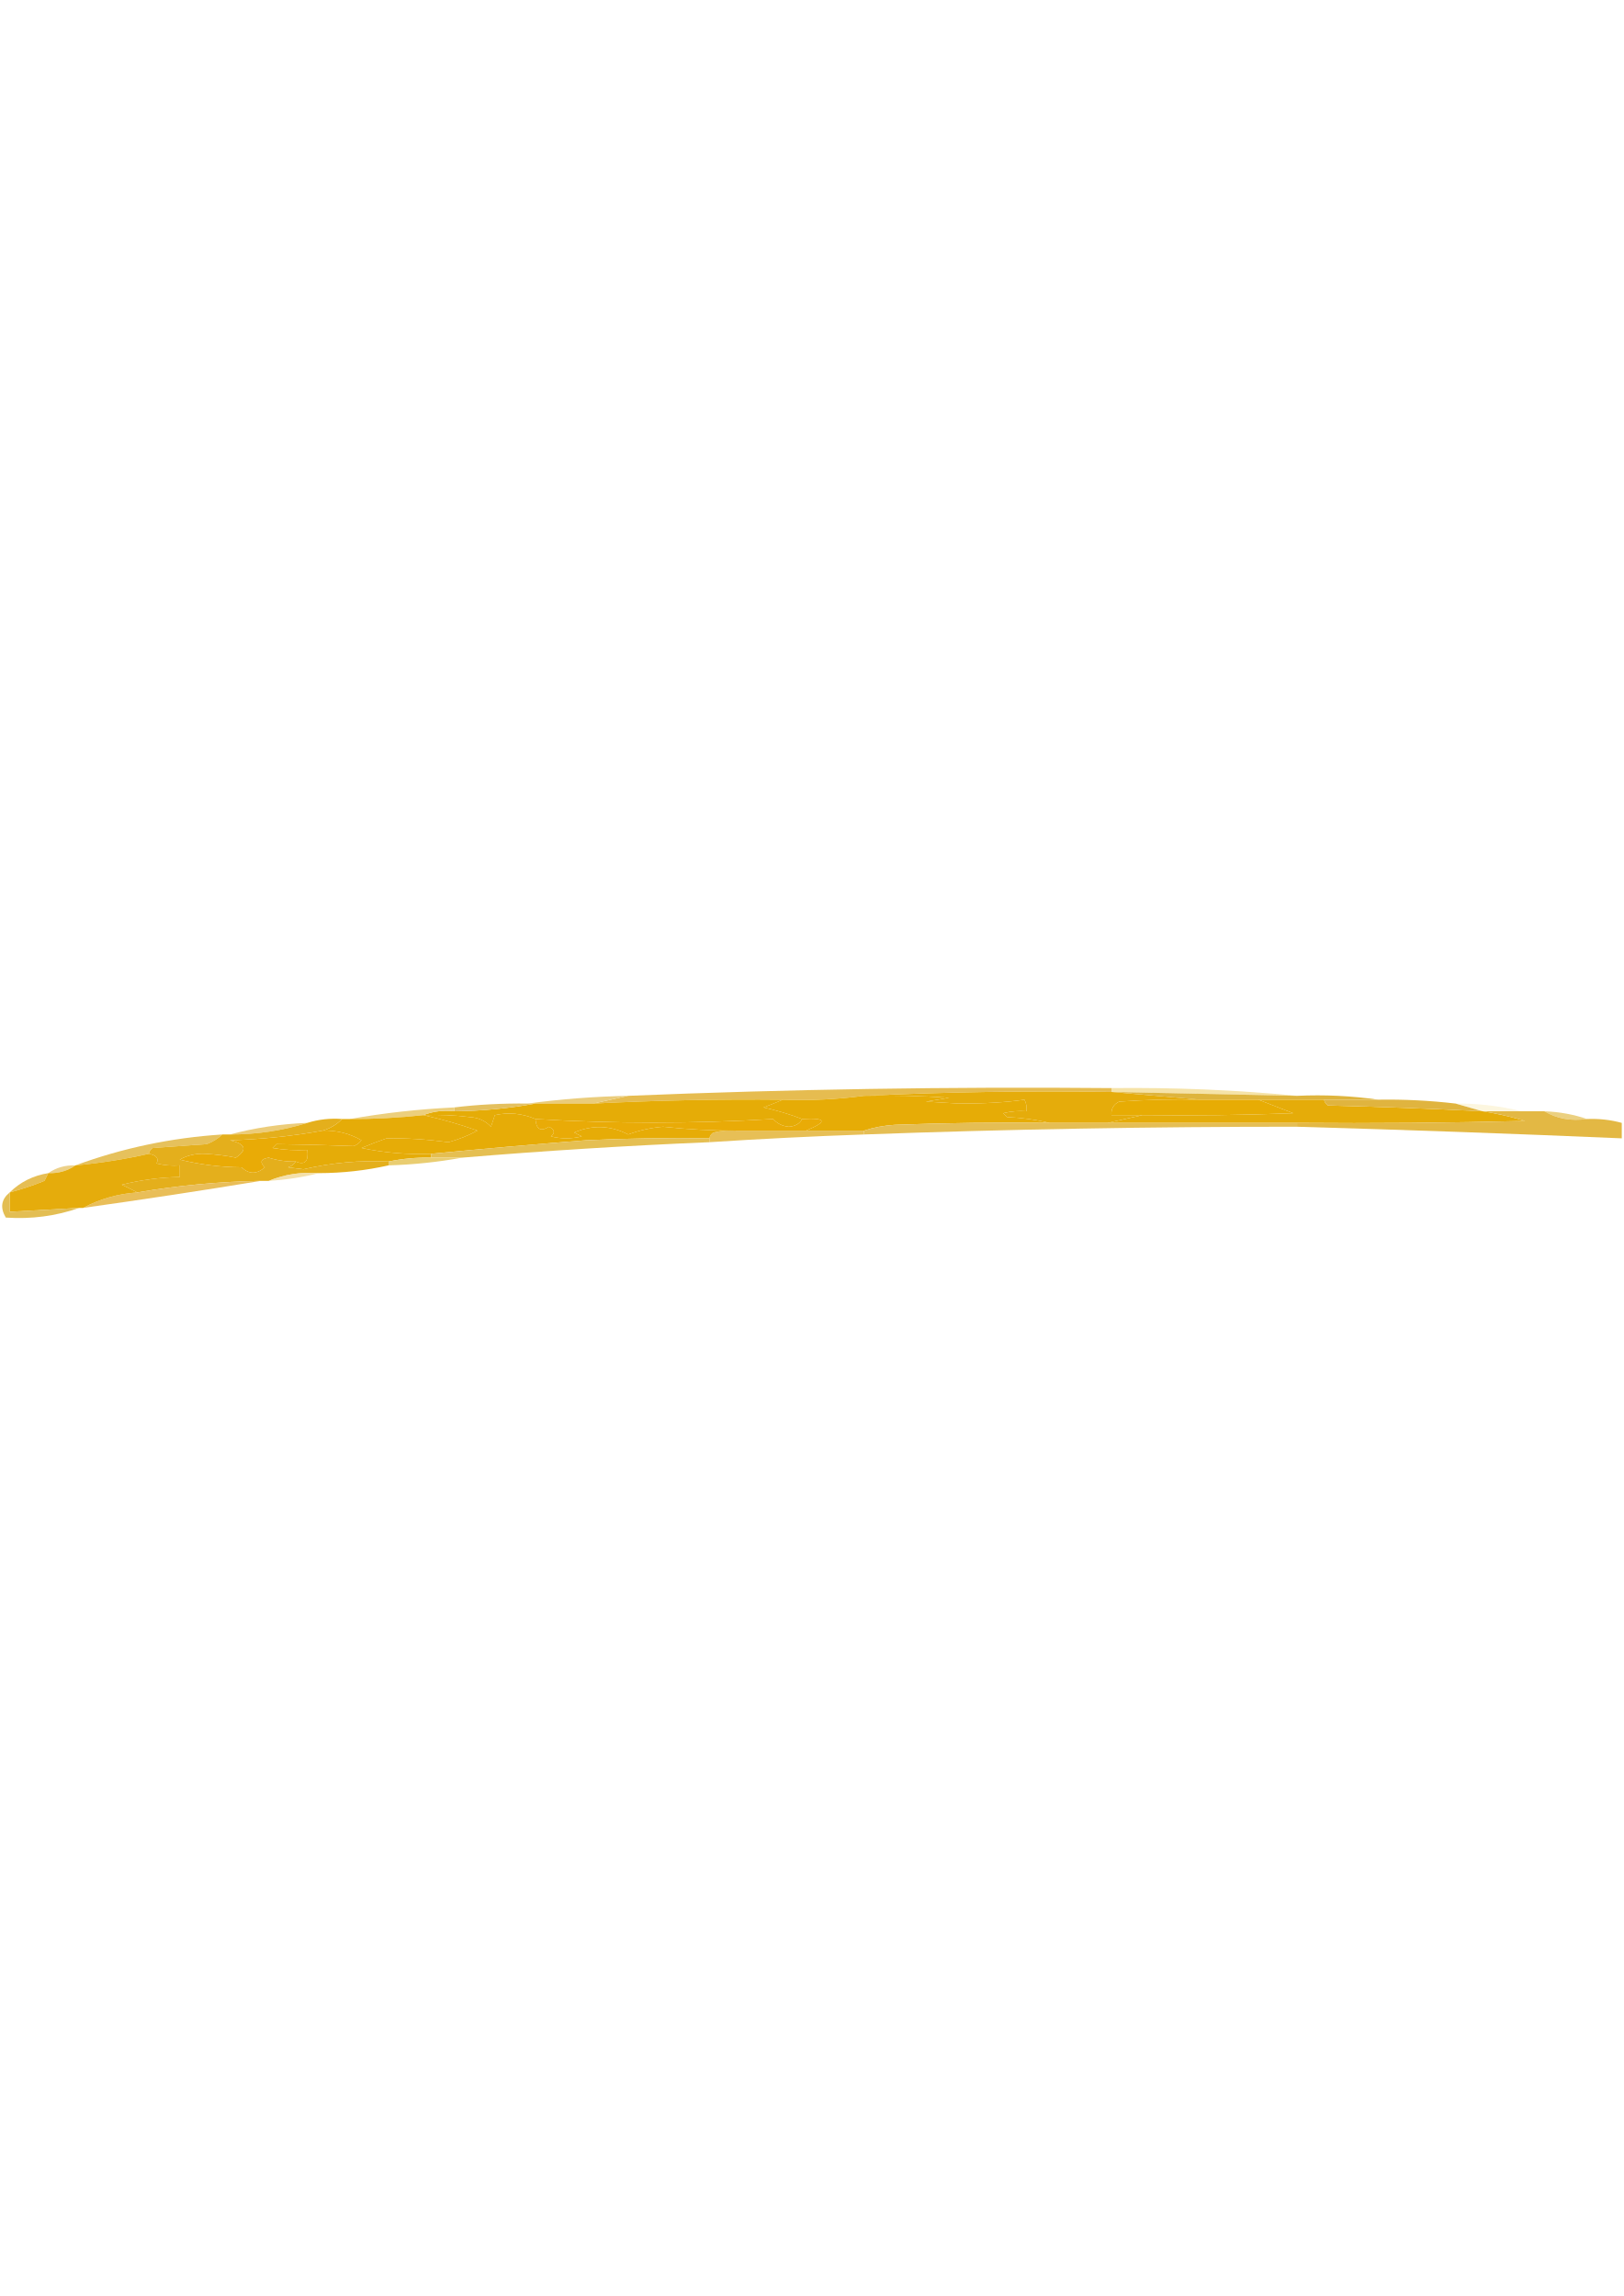
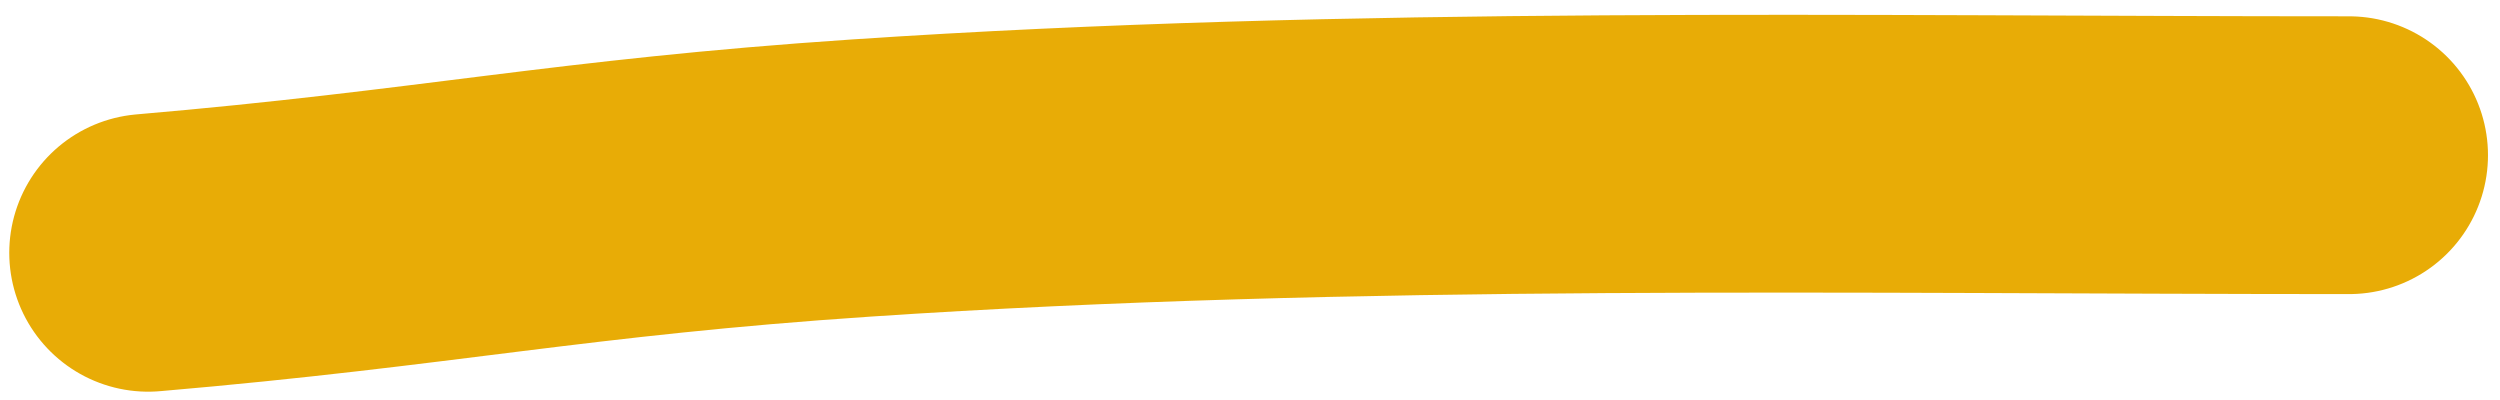
- <svg xmlns="http://www.w3.org/2000/svg" version="1.1" width="420px" height="594px" style="shape-rendering:geometricPrecision; text-rendering:geometricPrecision; image-rendering:optimizeQuality; fill-rule:evenodd; clip-rule:evenodd">
-   <g>
-     <path style="opacity:0.784" fill="#f2db90" d="M 287.5,282.5 C 287.5,282.167 287.5,281.833 287.5,281.5C 303.692,281.315 319.692,281.982 335.5,283.5C 319.5,283.167 303.5,282.833 287.5,282.5 Z" />
-   </g>
-   <g>
-     <path style="opacity:1" fill="#e6bc50" d="M 287.5,281.5 C 287.5,281.833 287.5,282.167 287.5,282.5C 265.993,282.169 244.66,282.503 223.5,283.5C 216.557,284.427 209.557,284.76 202.5,284.5C 186.152,284.338 169.819,284.671 153.5,285.5C 156.5,284.833 159.5,284.167 162.5,283.5C 203.967,281.793 245.634,281.126 287.5,281.5 Z" />
-   </g>
-   <g>
-     <path style="opacity:1" fill="#deb43d" d="M 287.5,282.5 C 303.5,282.833 319.5,283.167 335.5,283.5C 342.687,283.175 349.687,283.509 356.5,284.5C 351.833,284.5 347.167,284.5 342.5,284.5C 336.833,284.5 331.167,284.5 325.5,284.5C 320.5,284.5 315.5,284.5 310.5,284.5C 302.833,283.833 295.167,283.167 287.5,282.5 Z" />
-   </g>
-   <g>
-     <path style="opacity:1" fill="#eacc7b" d="M 162.5,283.5 C 159.5,284.167 156.5,284.833 153.5,285.5C 148.5,285.5 143.5,285.5 138.5,285.5C 137.833,285.5 137.167,285.5 136.5,285.5C 144.981,284.355 153.648,283.689 162.5,283.5 Z" />
-   </g>
-   <g>
-     <path style="opacity:1" fill="#e5ac07" d="M 202.5,284.5 C 200.958,285.163 199.291,285.83 197.5,286.5C 201.016,287.293 204.35,288.293 207.5,289.5C 206.848,290.725 205.681,291.392 204,291.5C 202.342,291.325 201.009,290.658 200,289.5C 179.383,290.735 158.883,290.735 138.5,289.5C 135.034,288.033 131.534,287.699 128,288.5C 127.667,289.5 127.333,290.5 127,291.5C 125.56,289.954 123.727,289.121 121.5,289C 117.514,288.501 113.514,288.334 109.5,288.5C 111.948,287.527 114.615,287.194 117.5,287.5C 124.7,287.422 131.7,286.755 138.5,285.5C 143.5,285.5 148.5,285.5 153.5,285.5C 169.819,284.671 186.152,284.338 202.5,284.5 Z" />
-   </g>
-   <g>
-     <path style="opacity:1" fill="#e6ac06" d="M 223.5,283.5 C 230.841,283.334 238.174,283.5 245.5,284C 243.5,284.333 241.5,284.667 239.5,285C 242.333,285.167 245.167,285.333 248,285.5C 254.507,285.536 260.173,285.203 265,284.5C 265.483,285.448 265.649,286.448 265.5,287.5C 263.473,287.338 261.473,287.505 259.5,288C 259.833,288.333 260.167,288.667 260.5,289C 264.356,289.177 268.023,289.677 271.5,290.5C 258.163,290.333 244.829,290.5 231.5,291C 228.635,291.183 225.969,291.683 223.5,292.5C 218.5,292.5 213.5,292.5 208.5,292.5C 214.145,290.147 213.811,289.147 207.5,289.5C 204.35,288.293 201.016,287.293 197.5,286.5C 199.291,285.83 200.958,285.163 202.5,284.5C 209.557,284.76 216.557,284.427 223.5,283.5 Z" />
-   </g>
-   <g>
-     <path style="opacity:1" fill="#e7ac04" d="M 310.5,284.5 C 315.5,284.5 320.5,284.5 325.5,284.5C 328.617,285.718 331.617,286.885 334.5,288C 321.504,288.5 308.504,288.667 295.5,288.5C 292.833,288.5 290.167,288.5 287.5,288.5C 287.36,286.876 288.027,285.71 289.5,285C 296.492,284.5 303.492,284.334 310.5,284.5 Z" />
-   </g>
-   <g>
-     <path style="opacity:1" fill="#e5ac09" d="M 325.5,284.5 C 331.167,284.5 336.833,284.5 342.5,284.5C 342.611,285.117 342.944,285.617 343.5,286C 356.846,286.334 370.179,286.834 383.5,287.5C 387.164,288.074 390.831,288.907 394.5,290C 374.836,290.5 355.169,290.667 335.5,290.5C 319.167,290.5 302.833,290.5 286.5,290.5C 289.5,289.833 292.5,289.167 295.5,288.5C 308.504,288.667 321.504,288.5 334.5,288C 331.617,286.885 328.617,285.718 325.5,284.5 Z" />
-   </g>
-   <g>
-     <path style="opacity:1" fill="#e5ac0b" d="M 223.5,283.5 C 244.66,282.503 265.993,282.169 287.5,282.5C 295.167,283.167 302.833,283.833 310.5,284.5C 303.492,284.334 296.492,284.5 289.5,285C 288.027,285.71 287.36,286.876 287.5,288.5C 290.167,288.5 292.833,288.5 295.5,288.5C 292.5,289.167 289.5,289.833 286.5,290.5C 281.5,290.5 276.5,290.5 271.5,290.5C 268.023,289.677 264.356,289.177 260.5,289C 260.167,288.667 259.833,288.333 259.5,288C 261.473,287.505 263.473,287.338 265.5,287.5C 265.649,286.448 265.483,285.448 265,284.5C 260.173,285.203 254.507,285.536 248,285.5C 245.167,285.333 242.333,285.167 239.5,285C 241.5,284.667 243.5,284.333 245.5,284C 238.174,283.5 230.841,283.334 223.5,283.5 Z" />
-   </g>
-   <g>
-     <path style="opacity:1" fill="#e0b43f" d="M 342.5,284.5 C 347.167,284.5 351.833,284.5 356.5,284.5C 363.196,284.391 369.863,284.724 376.5,285.5C 378.833,286.167 381.167,286.833 383.5,287.5C 370.179,286.834 356.846,286.334 343.5,286C 342.944,285.617 342.611,285.117 342.5,284.5 Z" />
-   </g>
-   <g>
-     <path style="opacity:0.318" fill="#f7e29a" d="M 376.5,285.5 C 382.389,285.45 388.056,286.116 393.5,287.5C 390.167,287.5 386.833,287.5 383.5,287.5C 381.167,286.833 378.833,286.167 376.5,285.5 Z" />
-   </g>
-   <g>
-     <path style="opacity:1" fill="#e4c05f" d="M 136.5,285.5 C 137.167,285.5 137.833,285.5 138.5,285.5C 131.7,286.755 124.7,287.422 117.5,287.5C 117.5,287.167 117.5,286.833 117.5,286.5C 123.565,285.762 129.898,285.428 136.5,285.5 Z" />
-   </g>
-   <g>
-     <path style="opacity:0.922" fill="#ebcb73" d="M 117.5,286.5 C 117.5,286.833 117.5,287.167 117.5,287.5C 114.615,287.194 111.948,287.527 109.5,288.5C 103.19,289.19 96.857,289.524 90.5,289.5C 99.298,287.944 108.298,286.944 117.5,286.5 Z" />
-   </g>
-   <g>
-     <path style="opacity:0.929" fill="#eacc76" d="M 399.5,287.5 C 403.387,287.646 407.054,288.313 410.5,289.5C 406.351,290.08 402.684,289.414 399.5,287.5 Z" />
-   </g>
-   <g>
-     <path style="opacity:1" fill="#e9ab07" d="M 138.5,289.5 C 158.883,290.735 179.383,290.735 200,289.5C 201.009,290.658 202.342,291.325 204,291.5C 205.681,291.392 206.848,290.725 207.5,289.5C 213.811,289.147 214.145,290.147 208.5,292.5C 202.5,292.5 196.5,292.5 190.5,292.5C 184.328,292.531 177.995,292.198 171.5,291.5C 168.41,291.752 165.41,292.419 162.5,293.5C 157.888,291.137 153.222,290.971 148.5,293C 149.167,293.333 149.833,293.667 150.5,294C 147.833,294.667 145.167,294.667 142.5,294C 143.654,293.086 143.487,292.253 142,291.5C 139.851,292.84 138.684,292.173 138.5,289.5 Z" />
-   </g>
-   <g>
-     <path style="opacity:1" fill="#e5ac08" d="M 109.5,288.5 C 114.123,289.494 118.79,290.827 123.5,292.5C 121.129,293.791 118.629,294.791 116,295.5C 110.392,294.756 105.058,294.423 100,294.5C 97.825,295.255 95.659,296.088 93.5,297C 99.435,298.239 105.435,298.739 111.5,298.5C 111.5,298.833 111.5,299.167 111.5,299.5C 107.785,299.423 104.119,299.756 100.5,300.5C 93.069,300.141 85.736,300.807 78.5,302.5C 77.167,302.333 75.833,302.167 74.5,302C 75.416,301.722 76.082,301.222 76.5,300.5C 78.854,301.494 79.854,300.494 79.5,297.5C 76.482,297.665 73.482,297.498 70.5,297C 70.833,296.667 71.167,296.333 71.5,296C 78.247,296.08 84.914,296.247 91.5,296.5C 92.308,296.192 92.975,295.692 93.5,295C 90.443,293.236 87.109,292.402 83.5,292.5C 85.42,291.935 87.087,290.935 88.5,289.5C 89.167,289.5 89.833,289.5 90.5,289.5C 96.857,289.524 103.19,289.19 109.5,288.5 Z" />
-   </g>
-   <g>
-     <path style="opacity:1" fill="#e5be54" d="M 271.5,290.5 C 276.5,290.5 281.5,290.5 286.5,290.5C 302.833,290.5 319.167,290.5 335.5,290.5C 335.5,290.833 335.5,291.167 335.5,291.5C 298.15,291.477 260.817,292.144 223.5,293.5C 223.5,293.167 223.5,292.833 223.5,292.5C 225.969,291.683 228.635,291.183 231.5,291C 244.829,290.5 258.163,290.333 271.5,290.5 Z" />
-   </g>
-   <g>
-     <path style="opacity:1" fill="#e3b844" d="M 383.5,287.5 C 386.833,287.5 390.167,287.5 393.5,287.5C 395.5,287.5 397.5,287.5 399.5,287.5C 402.684,289.414 406.351,290.08 410.5,289.5C 413.57,289.368 416.57,289.701 419.5,290.5C 419.5,291.833 419.5,293.167 419.5,294.5C 391.504,293.3 363.504,292.3 335.5,291.5C 335.5,291.167 335.5,290.833 335.5,290.5C 355.169,290.667 374.836,290.5 394.5,290C 390.831,288.907 387.164,288.074 383.5,287.5 Z" />
-   </g>
-   <g>
-     <path style="opacity:1" fill="#eccc79" d="M 79.5,290.5 C 73.112,292.505 66.445,293.505 59.5,293.5C 65.926,291.771 72.593,290.771 79.5,290.5 Z" />
-   </g>
-   <g>
-     <path style="opacity:1" fill="#e7bf56" d="M 190.5,292.5 C 196.5,292.5 202.5,292.5 208.5,292.5C 213.5,292.5 218.5,292.5 223.5,292.5C 223.5,292.833 223.5,293.167 223.5,293.5C 210.154,293.967 196.82,294.634 183.5,295.5C 183.5,295.167 183.5,294.833 183.5,294.5C 183.611,293.883 183.944,293.383 184.5,293C 186.473,292.505 188.473,292.338 190.5,292.5 Z" />
-   </g>
-   <g>
-     <path style="opacity:1" fill="#e6ac07" d="M 138.5,289.5 C 138.684,292.173 139.851,292.84 142,291.5C 143.487,292.253 143.654,293.086 142.5,294C 145.167,294.667 147.833,294.667 150.5,294C 149.833,293.667 149.167,293.333 148.5,293C 153.222,290.971 157.888,291.137 162.5,293.5C 165.41,292.419 168.41,291.752 171.5,291.5C 177.995,292.198 184.328,292.531 190.5,292.5C 188.473,292.338 186.473,292.505 184.5,293C 183.944,293.383 183.611,293.883 183.5,294.5C 172.828,294.333 162.161,294.5 151.5,295C 138.096,296.055 124.763,297.222 111.5,298.5C 105.435,298.739 99.435,298.239 93.5,297C 95.659,296.088 97.825,295.255 100,294.5C 105.058,294.423 110.392,294.756 116,295.5C 118.629,294.791 121.129,293.791 123.5,292.5C 118.79,290.827 114.123,289.494 109.5,288.5C 113.514,288.334 117.514,288.501 121.5,289C 123.727,289.121 125.56,289.954 127,291.5C 127.333,290.5 127.667,289.5 128,288.5C 131.534,287.699 135.034,288.033 138.5,289.5 Z" />
-   </g>
-   <g>
-     <path style="opacity:1" fill="#e5bf52" d="M 183.5,294.5 C 183.5,294.833 183.5,295.167 183.5,295.5C 162.139,296.391 140.806,297.724 119.5,299.5C 116.833,299.5 114.167,299.5 111.5,299.5C 111.5,299.167 111.5,298.833 111.5,298.5C 124.763,297.222 138.096,296.055 151.5,295C 162.161,294.5 172.828,294.333 183.5,294.5 Z" />
-   </g>
-   <g>
-     <path style="opacity:1" fill="#e6c15c" d="M 57.5,293.5 C 56.4,294.558 55.066,295.392 53.5,296C 48.833,296.333 44.167,296.667 39.5,297C 38.944,297.383 38.611,297.883 38.5,298.5C 32.322,299.9 25.989,300.9 19.5,301.5C 31.665,297.014 44.332,294.348 57.5,293.5 Z" />
-   </g>
-   <g>
-     <path style="opacity:1" fill="#e9ab06" d="M 83.5,292.5 C 87.109,292.402 90.443,293.236 93.5,295C 92.975,295.692 92.308,296.192 91.5,296.5C 84.914,296.247 78.247,296.08 71.5,296C 71.167,296.333 70.833,296.667 70.5,297C 73.482,297.498 76.482,297.665 79.5,297.5C 79.854,300.494 78.854,301.494 76.5,300.5C 74.115,300.557 71.782,300.223 69.5,299.5C 67.431,299.824 67.098,300.658 68.5,302C 66.414,303.827 64.414,303.827 62.5,302C 56.99,301.95 51.657,301.283 46.5,300C 48.459,298.904 50.625,298.404 53,298.5C 56.02,298.672 58.687,299.005 61,299.5C 64.069,297.45 63.569,295.95 59.5,295C 67.615,294.761 75.615,293.928 83.5,292.5 Z" />
-   </g>
-   <g>
-     <path style="opacity:1" fill="#e9cd71" d="M 111.5,299.5 C 114.167,299.5 116.833,299.5 119.5,299.5C 113.359,300.636 107.026,301.303 100.5,301.5C 100.5,301.167 100.5,300.833 100.5,300.5C 104.119,299.756 107.785,299.423 111.5,299.5 Z" />
-   </g>
-   <g>
-     <path style="opacity:1" fill="#e4af1c" d="M 88.5,289.5 C 87.087,290.935 85.42,291.935 83.5,292.5C 75.615,293.928 67.615,294.761 59.5,295C 63.569,295.95 64.069,297.45 61,299.5C 58.687,299.005 56.02,298.672 53,298.5C 50.625,298.404 48.459,298.904 46.5,300C 51.657,301.283 56.99,301.95 62.5,302C 64.414,303.827 66.414,303.827 68.5,302C 67.098,300.658 67.431,299.824 69.5,299.5C 71.782,300.223 74.115,300.557 76.5,300.5C 76.082,301.222 75.416,301.722 74.5,302C 75.833,302.167 77.167,302.333 78.5,302.5C 85.736,300.807 93.069,300.141 100.5,300.5C 100.5,300.833 100.5,301.167 100.5,301.5C 94.617,302.818 88.617,303.485 82.5,303.5C 77.878,303.156 73.545,303.823 69.5,305.5C 68.833,305.5 68.167,305.5 67.5,305.5C 56.65,305.692 45.983,306.692 35.5,308.5C 34.282,307.839 32.949,307.172 31.5,306.5C 36.425,305.259 41.425,304.593 46.5,304.5C 46.5,303.5 46.5,302.5 46.5,301.5C 44.473,301.662 42.473,301.495 40.5,301C 41.151,299.692 40.485,298.859 38.5,298.5C 38.611,297.883 38.944,297.383 39.5,297C 44.167,296.667 48.833,296.333 53.5,296C 55.066,295.392 56.4,294.558 57.5,293.5C 58.167,293.5 58.833,293.5 59.5,293.5C 66.445,293.505 73.112,292.505 79.5,290.5C 82.391,289.597 85.391,289.264 88.5,289.5 Z" />
-   </g>
-   <g>
-     <path style="opacity:0.961" fill="#ebce83" d="M 19.5,301.5 C 17.485,302.924 15.152,303.59 12.5,303.5C 14.514,302.076 16.848,301.41 19.5,301.5 Z" />
-   </g>
-   <g>
-     <path style="opacity:0.714" fill="#efd486" d="M 82.5,303.5 C 78.361,304.563 74.028,305.23 69.5,305.5C 73.545,303.823 77.878,303.156 82.5,303.5 Z" />
-   </g>
-   <g>
-     <path style="opacity:1" fill="#e6be54" d="M 12.5,303.5 C 12.196,304.15 11.863,304.817 11.5,305.5C 8.556,306.704 5.556,307.704 2.5,308.5C 5.235,305.799 8.569,304.132 12.5,303.5 Z" />
-   </g>
-   <g>
-     <path style="opacity:1" fill="#e9be59" d="M 67.5,305.5 C 52.326,308.002 36.992,310.336 21.5,312.5C 25.783,310.188 30.45,308.855 35.5,308.5C 45.983,306.692 56.65,305.692 67.5,305.5 Z" />
-   </g>
-   <g>
-     <path style="opacity:1" fill="#e5ac0c" d="M 38.5,298.5 C 40.485,298.859 41.151,299.692 40.5,301C 42.473,301.495 44.473,301.662 46.5,301.5C 46.5,302.5 46.5,303.5 46.5,304.5C 41.425,304.593 36.425,305.259 31.5,306.5C 32.949,307.172 34.282,307.839 35.5,308.5C 30.45,308.855 25.783,310.188 21.5,312.5C 21.167,312.5 20.833,312.5 20.5,312.5C 14.5,312.833 8.5,313.167 2.5,313.5C 2.5,311.833 2.5,310.167 2.5,308.5C 5.556,307.704 8.556,306.704 11.5,305.5C 11.863,304.817 12.196,304.15 12.5,303.5C 15.152,303.59 17.485,302.924 19.5,301.5C 25.989,300.9 32.322,299.9 38.5,298.5 Z" />
-   </g>
-   <g>
-     <path style="opacity:1" fill="#e3be53" d="M 2.5,308.5 C 2.5,310.167 2.5,311.833 2.5,313.5C 8.5,313.167 14.5,312.833 20.5,312.5C 14.443,314.617 8.11,315.45 1.5,315C -0.02,312.448 0.313,310.282 2.5,308.5 Z" />
-   </g>
+ <svg xmlns="http://www.w3.org/2000/svg" width="125" height="20" viewBox="0 0 135 21" fill="none">
+   <path d="M8 13.351C23.614 12.012 30.823 10.365 46.5 9.314C73.135 7.528 100.096 8.081 126.851 8.081" stroke="#E8AC06" stroke-width="15" stroke-linecap="round" stroke-linejoin="round" />
</svg>
